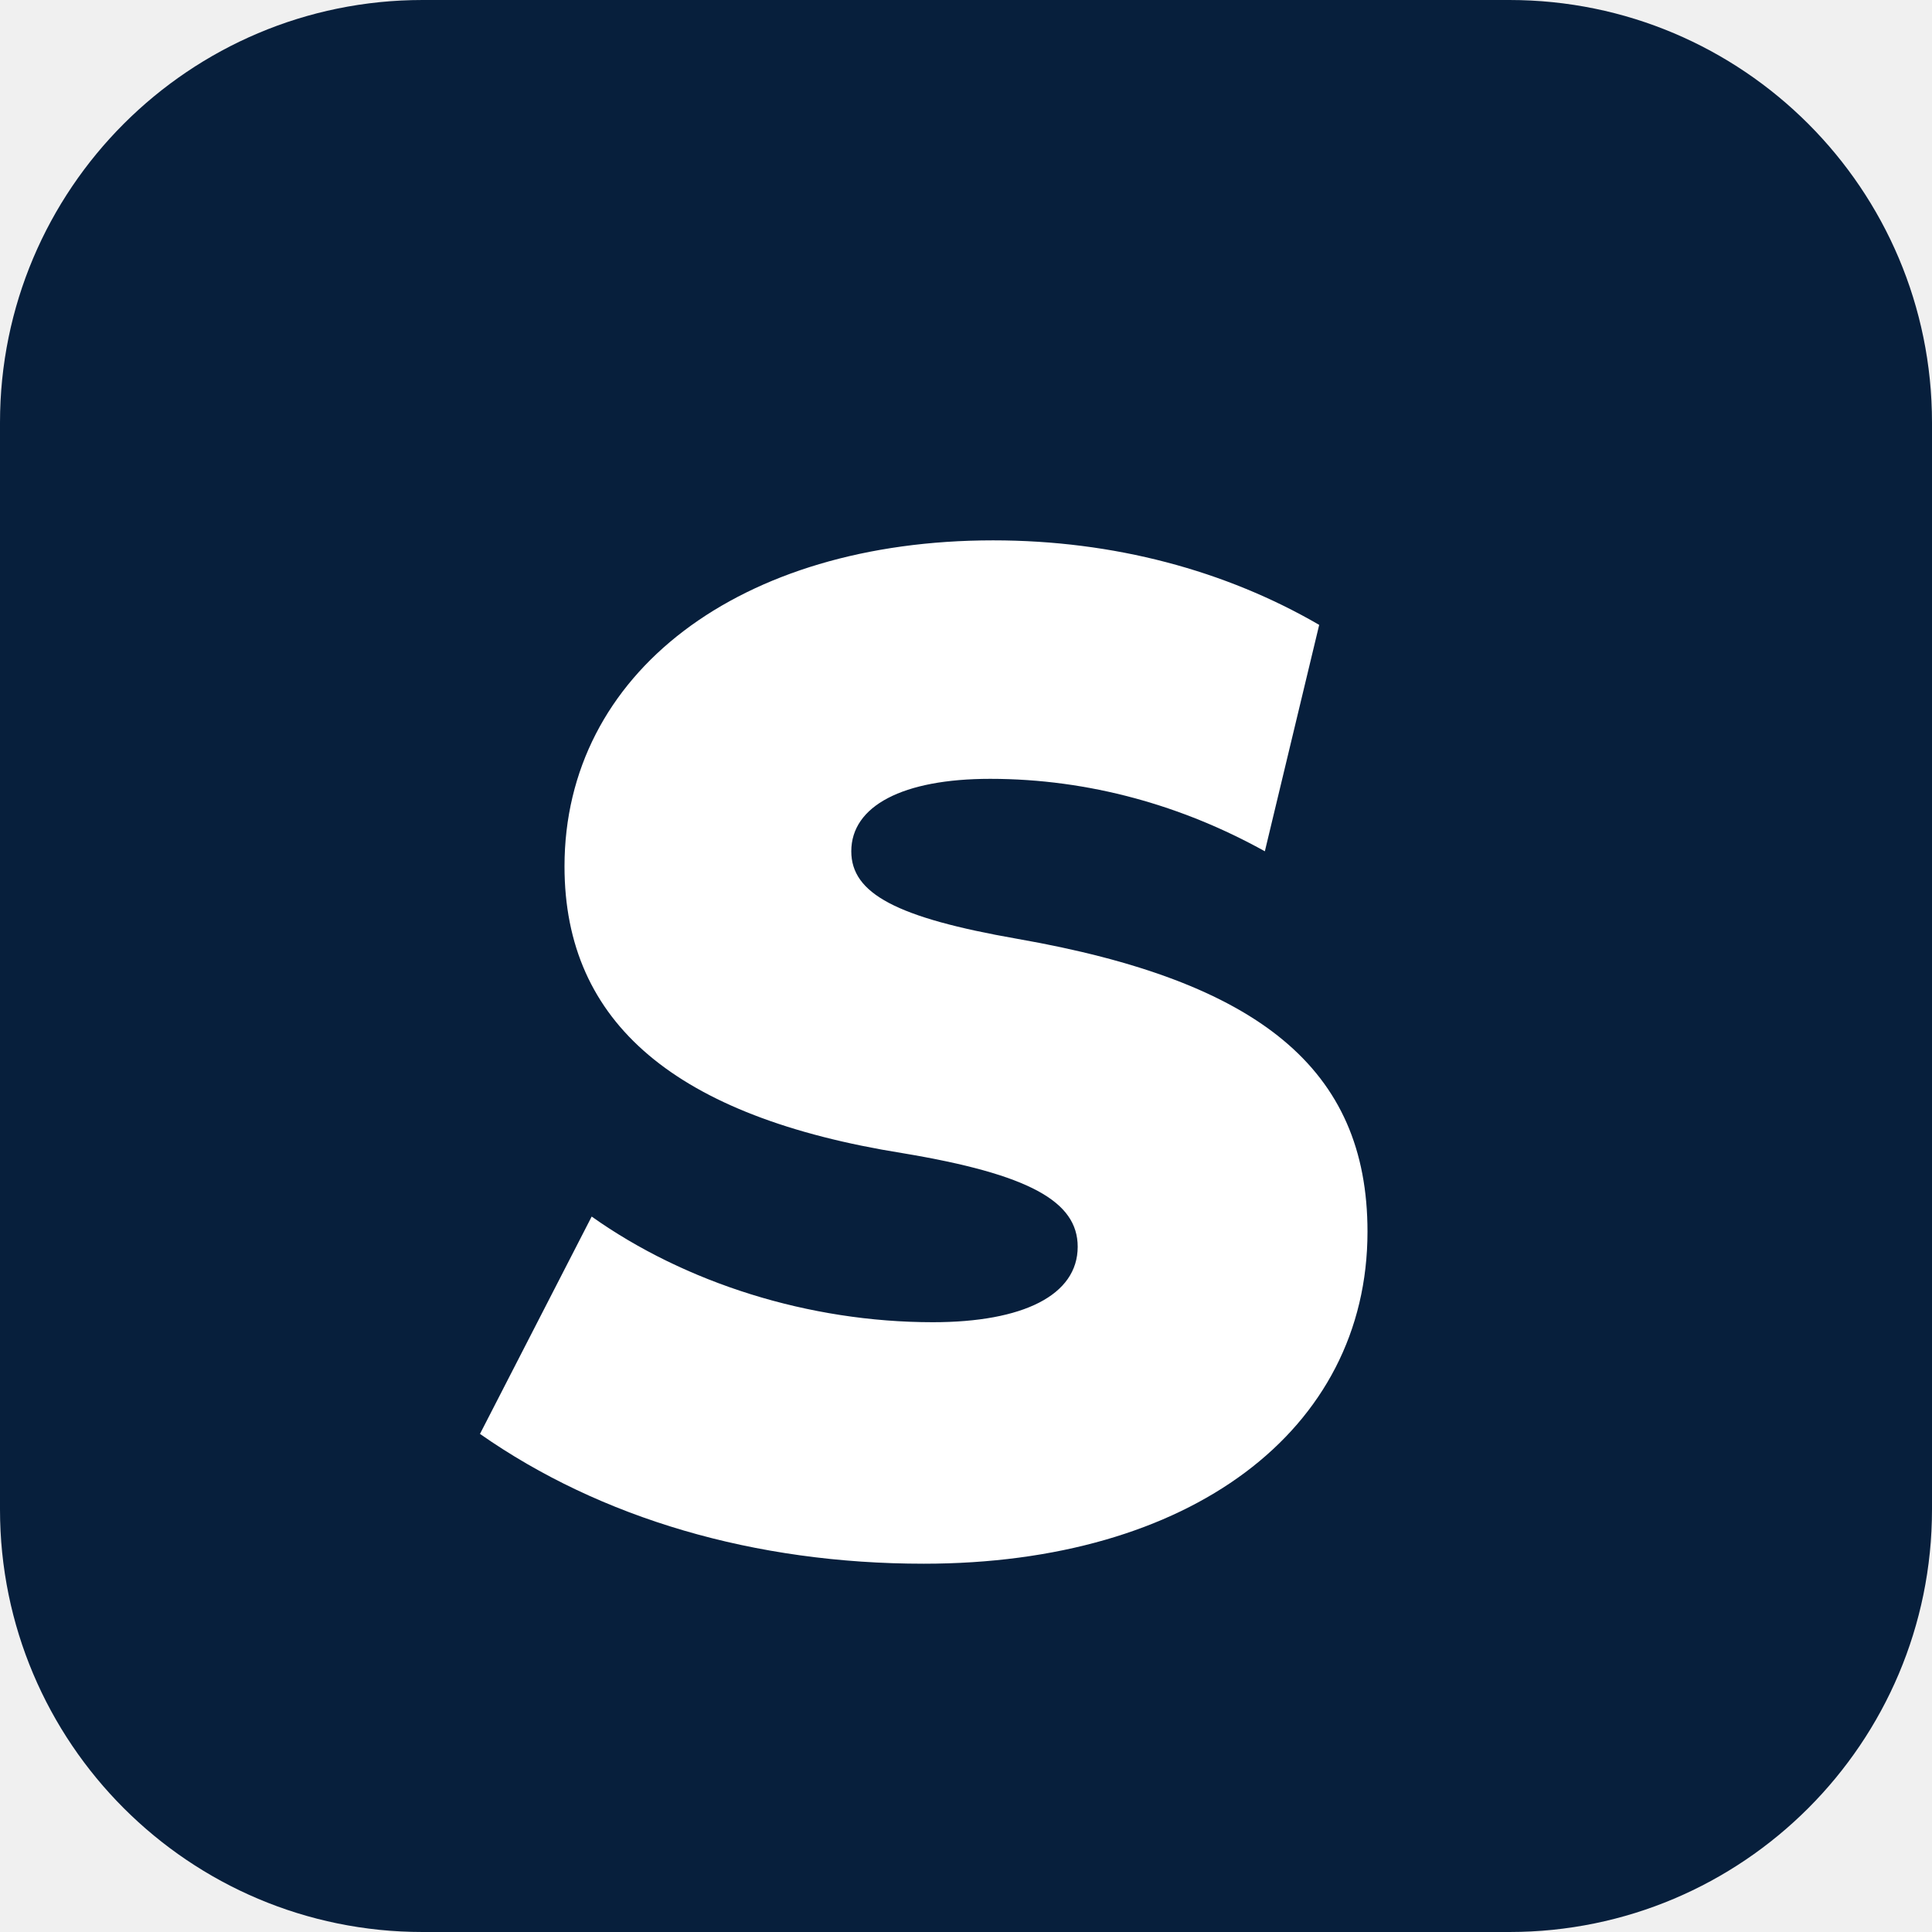
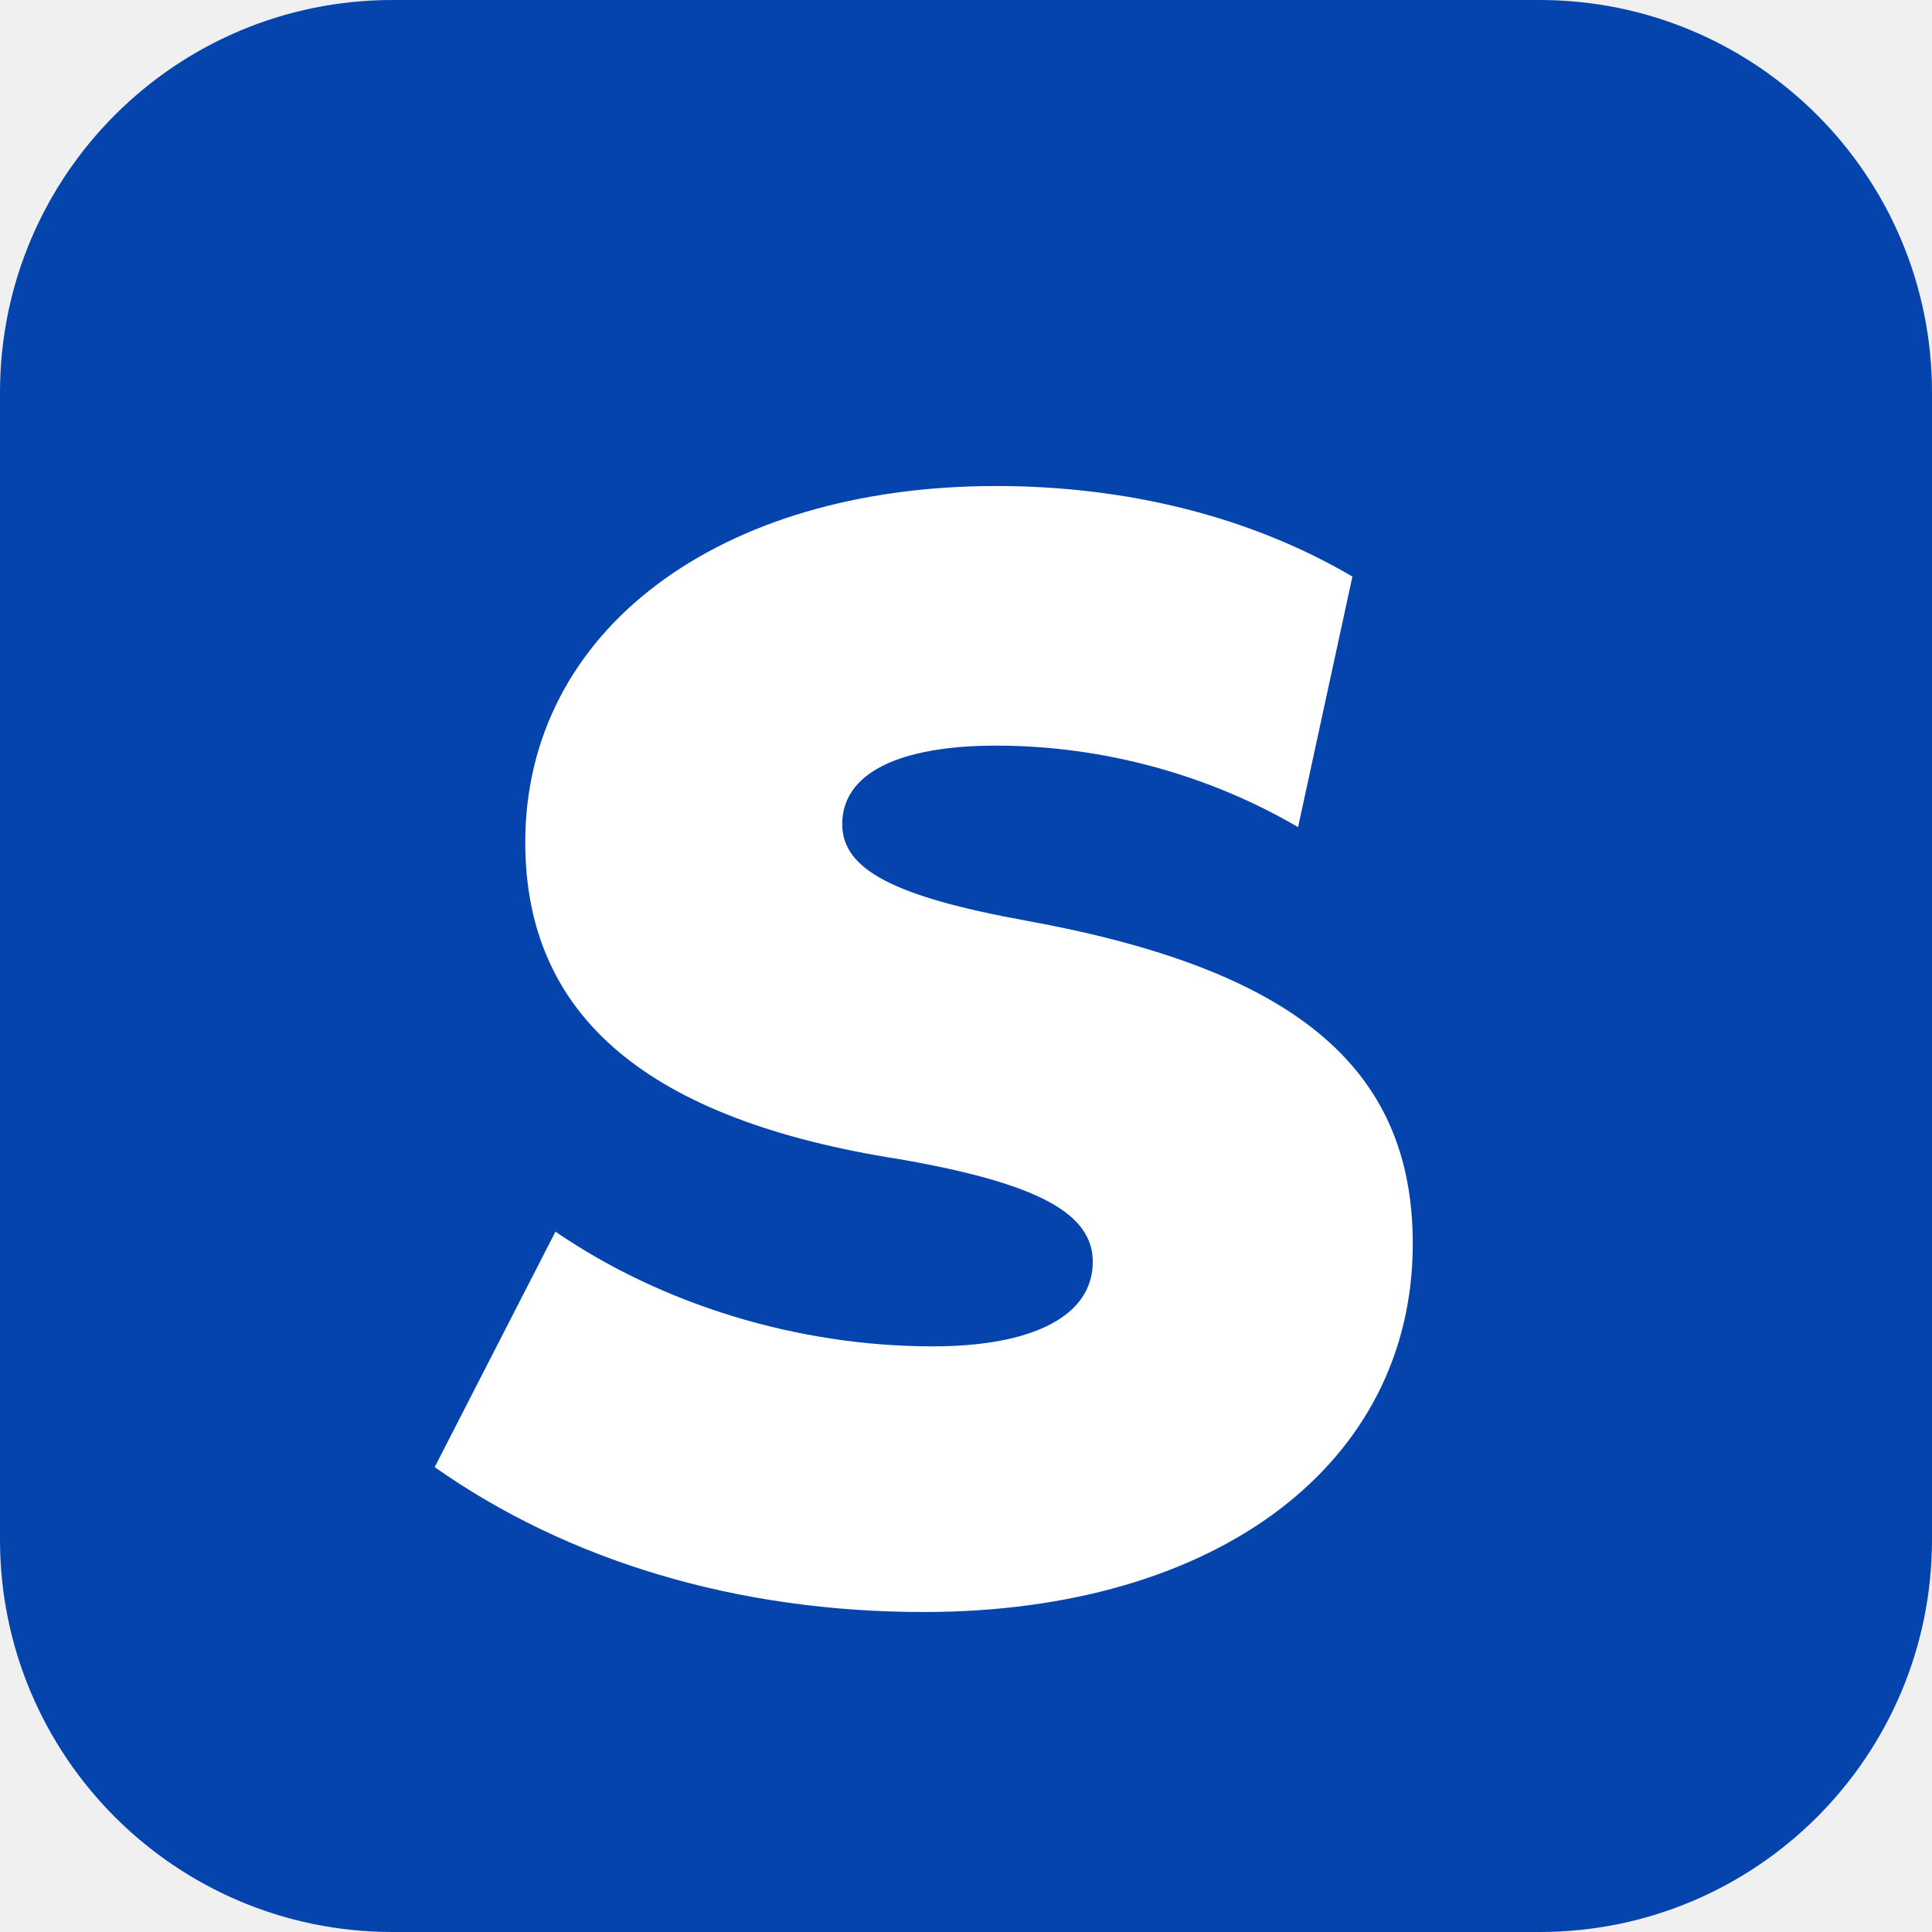
- <svg xmlns="http://www.w3.org/2000/svg" viewBox="0 0 64 64" role="img" aria-label="SozoRock">
-   <rect width="64" height="64" rx="14" fill="#071f3c" />
-   <path fill="#fff" d="M43.7 20.7c-3.1-1.8-6.8-2.8-10.8-2.8-8.4 0-14.2 4.4-14.2 10.8 0 5.2 3.7 8.3 11.2 9.5 4.2.7 5.8 1.6 5.8 3.1 0 1.6-1.8 2.5-4.8 2.5-4.1 0-8.2-1.3-11.3-3.5l-3.7 7.2c4 2.8 9.1 4.3 14.7 4.3 8.8 0 14.7-4.4 14.7-11 0-5.4-3.6-8.3-11.6-9.7-4-.7-5.5-1.5-5.5-2.9 0-1.5 1.7-2.4 4.6-2.4 3.3 0 6.4.9 9.1 2.4l1.8-7.5Z" />
+ <svg xmlns="http://www.w3.org/2000/svg" viewBox="0 0 64 64" role="img" aria-label="SozoRock Foundation">
+   <rect width="64" height="64" rx="13" fill="#0644AD" />
+   <path fill="#fff" d="M44.8 19.1c-3.4-2-7.5-3-11.8-3-9.2 0-15.6 4.8-15.6 11.8 0 5.8 4.1 9.2 12.4 10.5 4.6.8 6.4 1.8 6.4 3.4 0 1.8-2 2.8-5.3 2.8-4.5 0-9-1.4-12.5-3.8l-4 7.8c4.4 3.1 10 4.8 16.2 4.8 9.7 0 16.2-4.9 16.2-12.2 0-5.9-4-9.1-12.8-10.7-4.4-.8-6.1-1.7-6.1-3.2 0-1.7 1.9-2.6 5.1-2.6 3.6 0 7.1 1 10 2.7l1.8-8.3Z" />
</svg>
